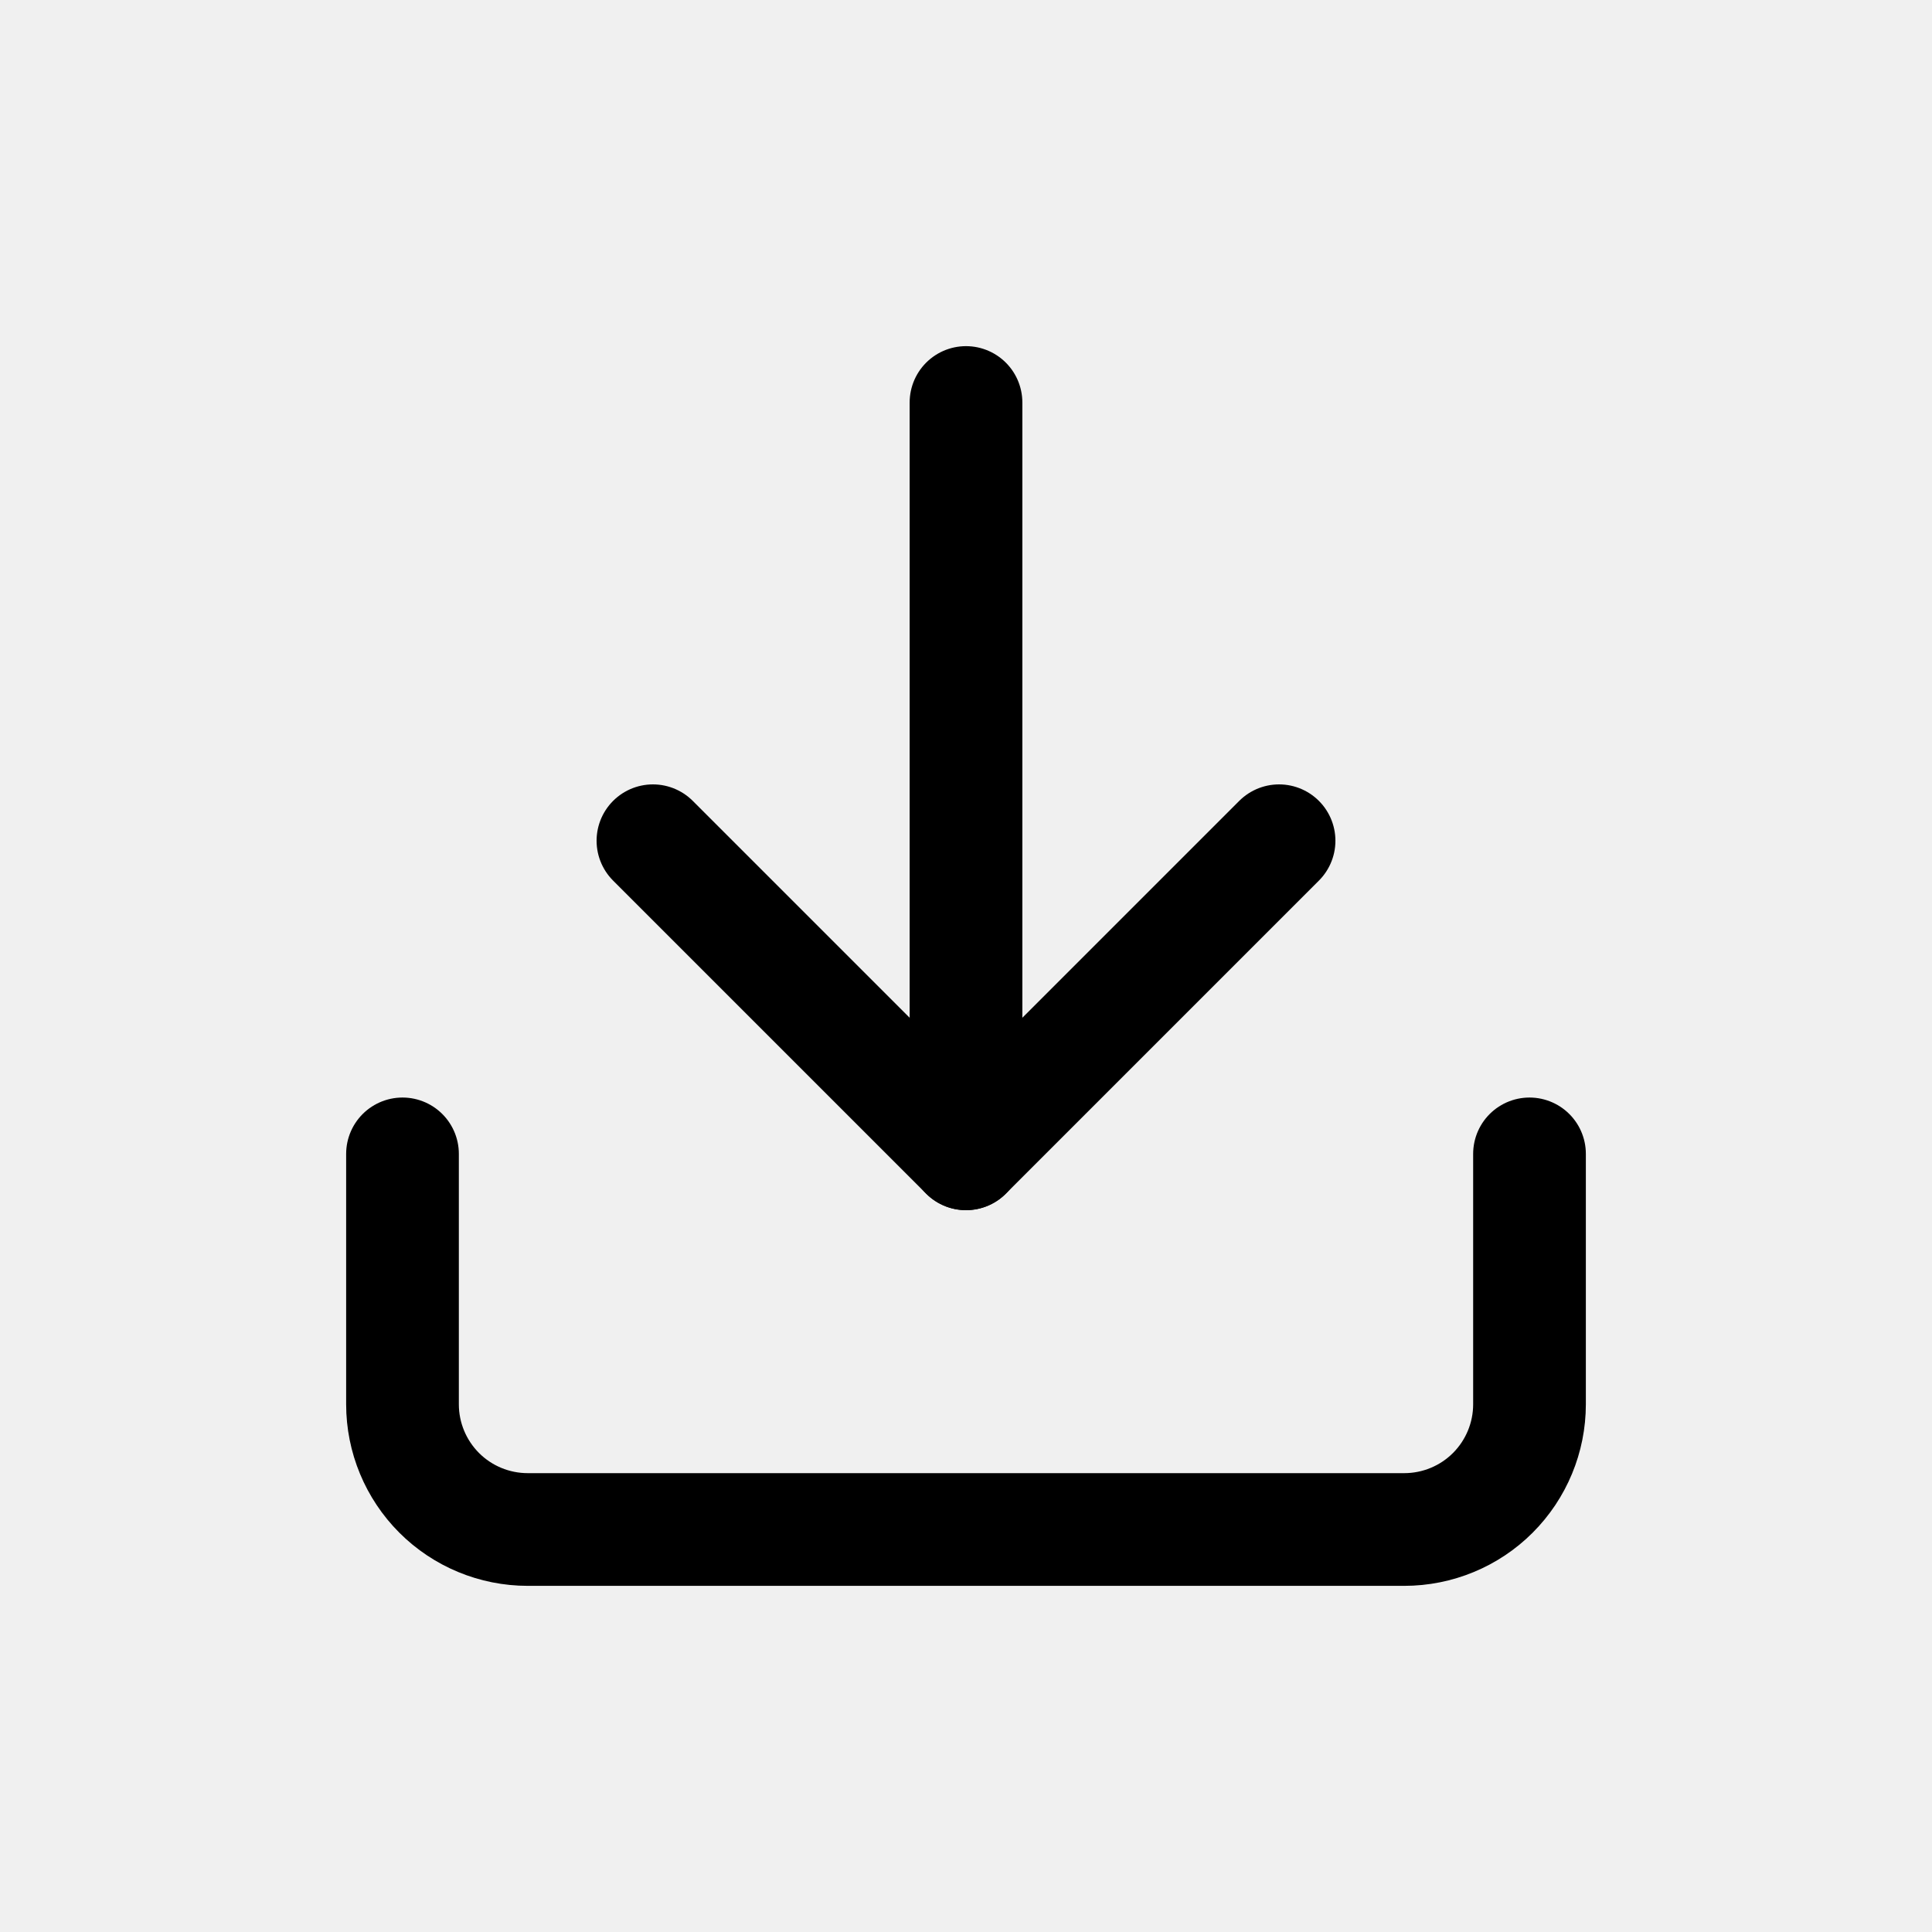
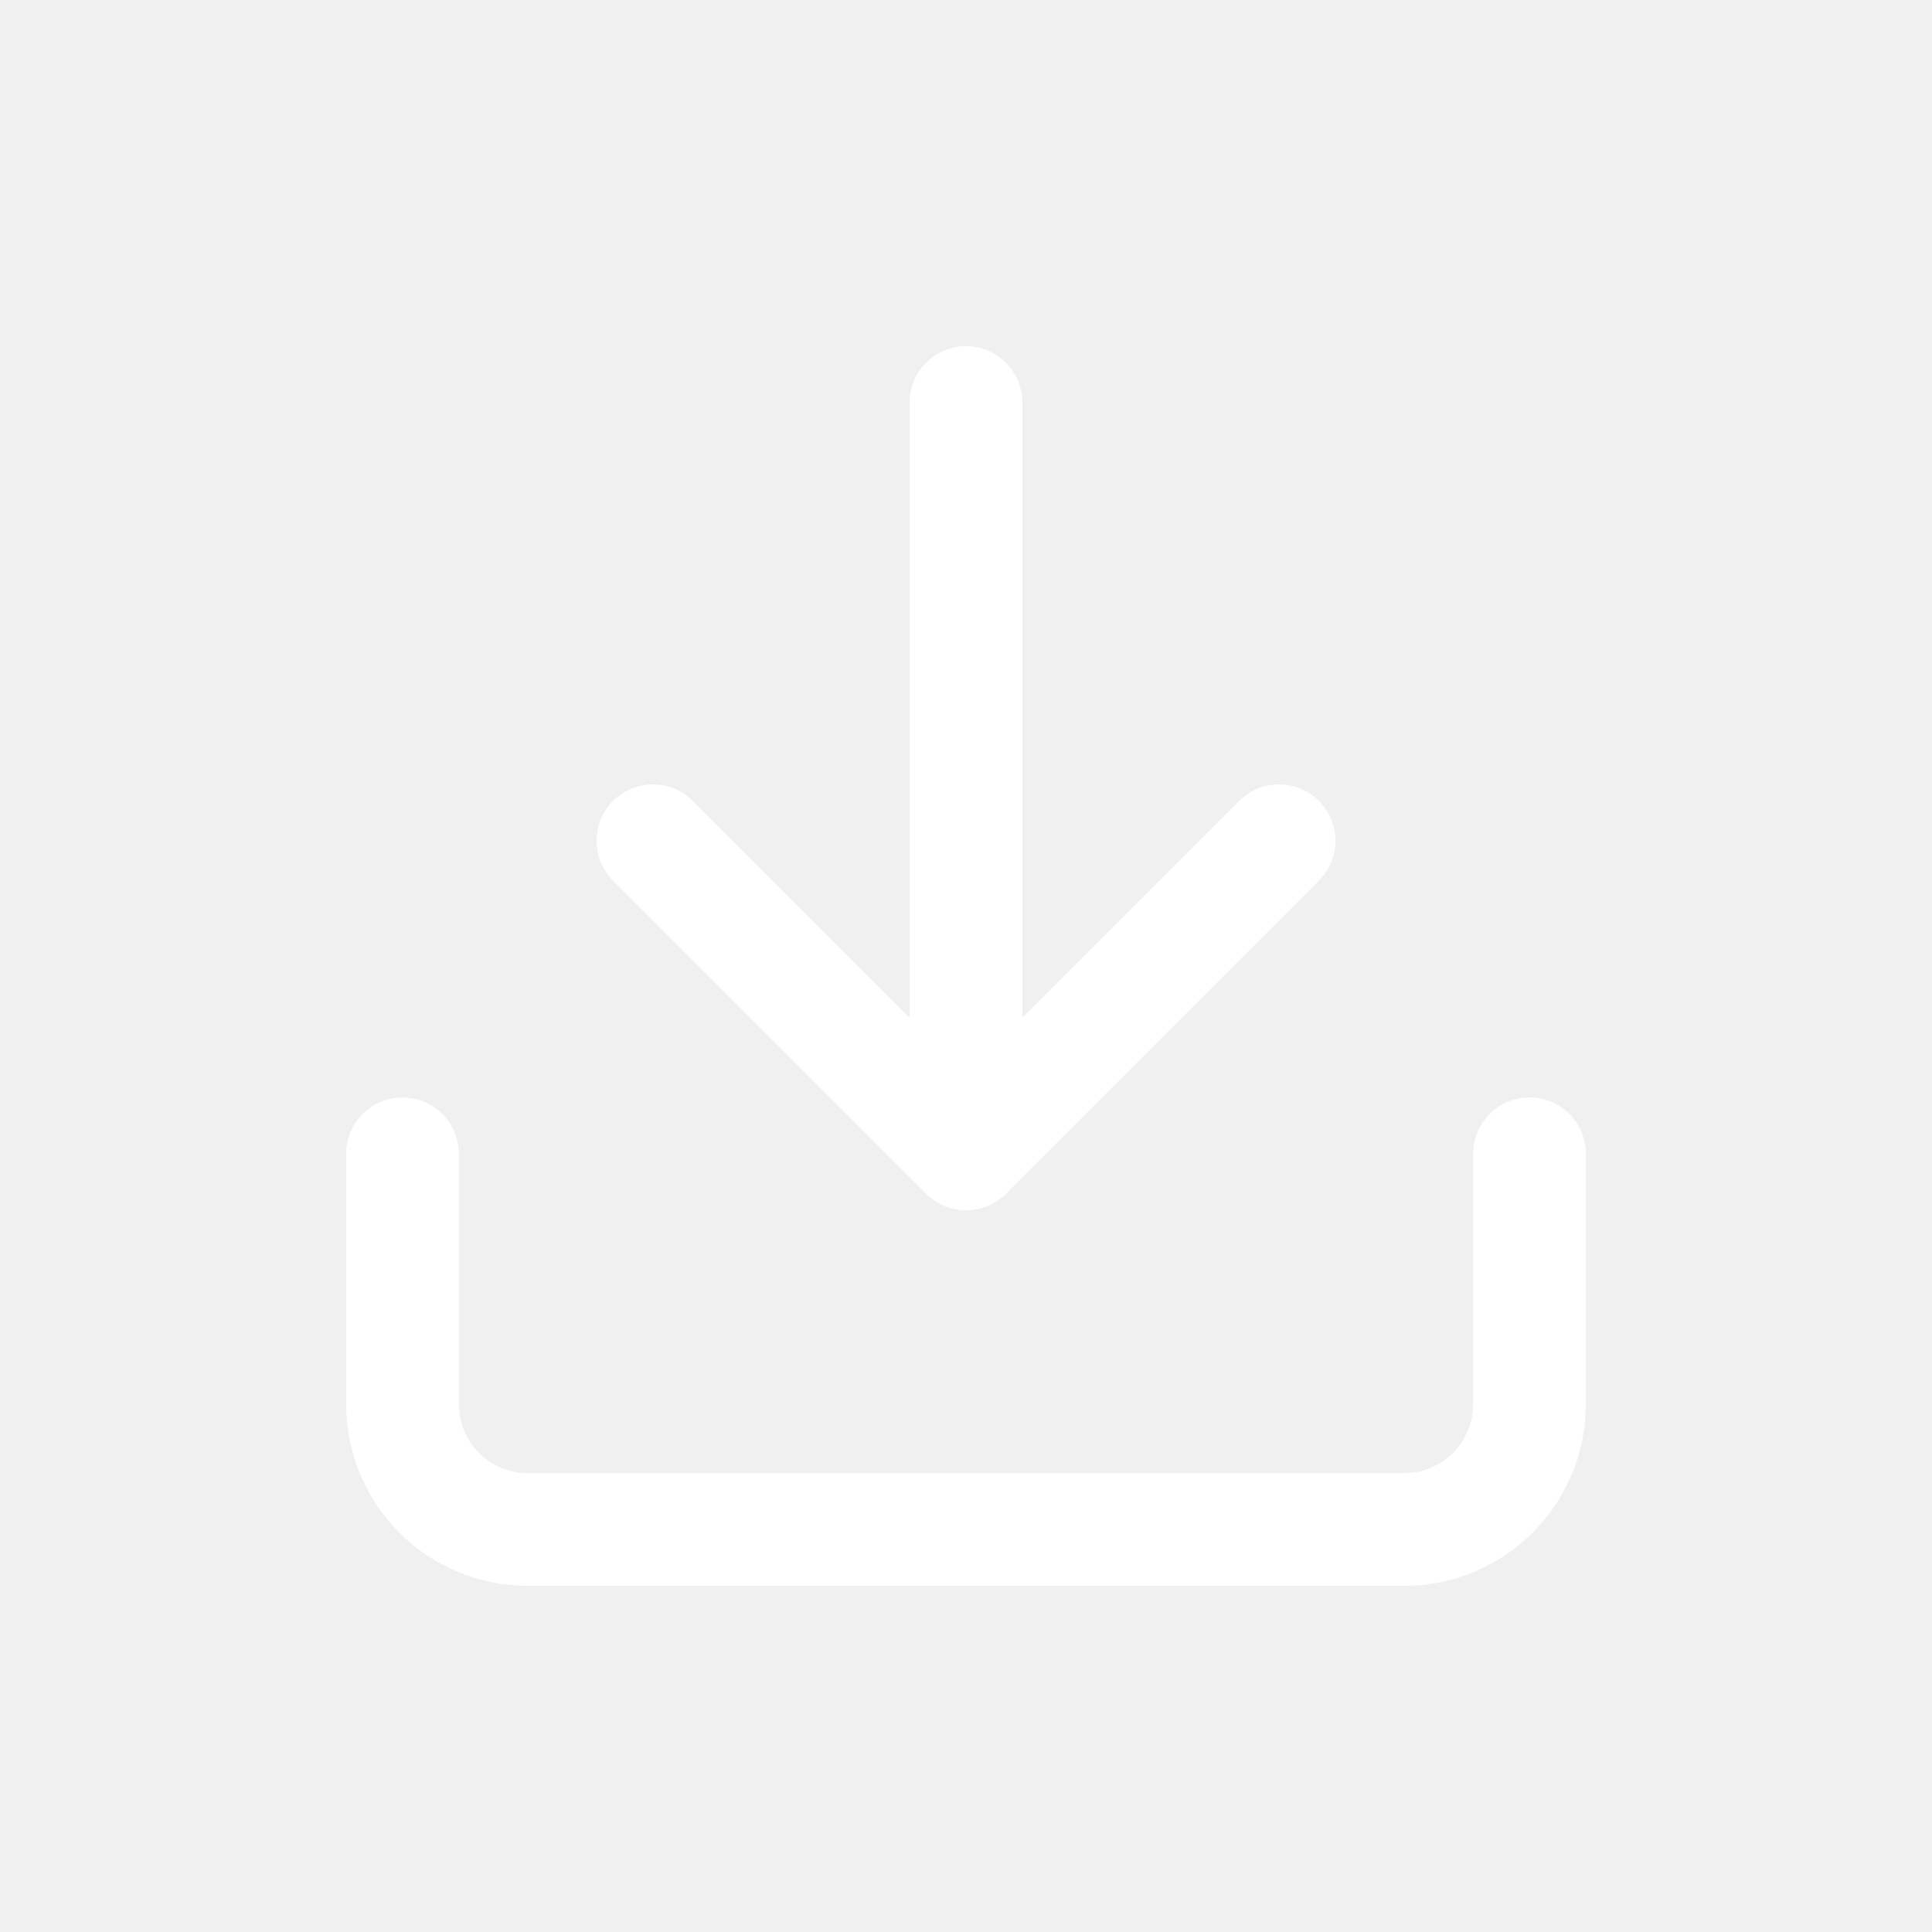
<svg xmlns="http://www.w3.org/2000/svg" width="24" height="24" viewBox="0 0 24 24" fill="none">
-   <path d="M19 14.334V17.445C19 17.857 18.836 18.253 18.544 18.545C18.253 18.836 17.857 19 17.444 19H6.556C6.143 19 5.747 18.836 5.456 18.545C5.164 18.253 5 17.857 5 17.445V14.334" stroke="black" stroke-width="1.4" stroke-linecap="round" stroke-linejoin="round" />
-   <path d="M8.111 10.444L12 14.333L15.889 10.444" stroke="black" stroke-width="1.4" stroke-linecap="round" stroke-linejoin="round" />
-   <path d="M12 14.333V5" stroke="black" stroke-width="1.4" stroke-linecap="round" stroke-linejoin="round" />
+   <path d="M19 14.333V17.444C19 17.857 18.836 18.253 18.544 18.544C18.253 18.836 17.857 19 17.444 19H6.556C6.143 19 5.747 18.836 5.456 18.544C5.164 18.253 5 17.857 5 17.444V14.333" stroke="white" stroke-width="1.4" stroke-linecap="round" stroke-linejoin="round" />
+   <path d="M8.111 10.444L12 14.333L15.889 10.444" stroke="white" stroke-width="1.4" stroke-linecap="round" stroke-linejoin="round" />
+   <path d="M12 14.333V5" stroke="white" stroke-width="1.4" stroke-linecap="round" stroke-linejoin="round" />
</svg>
